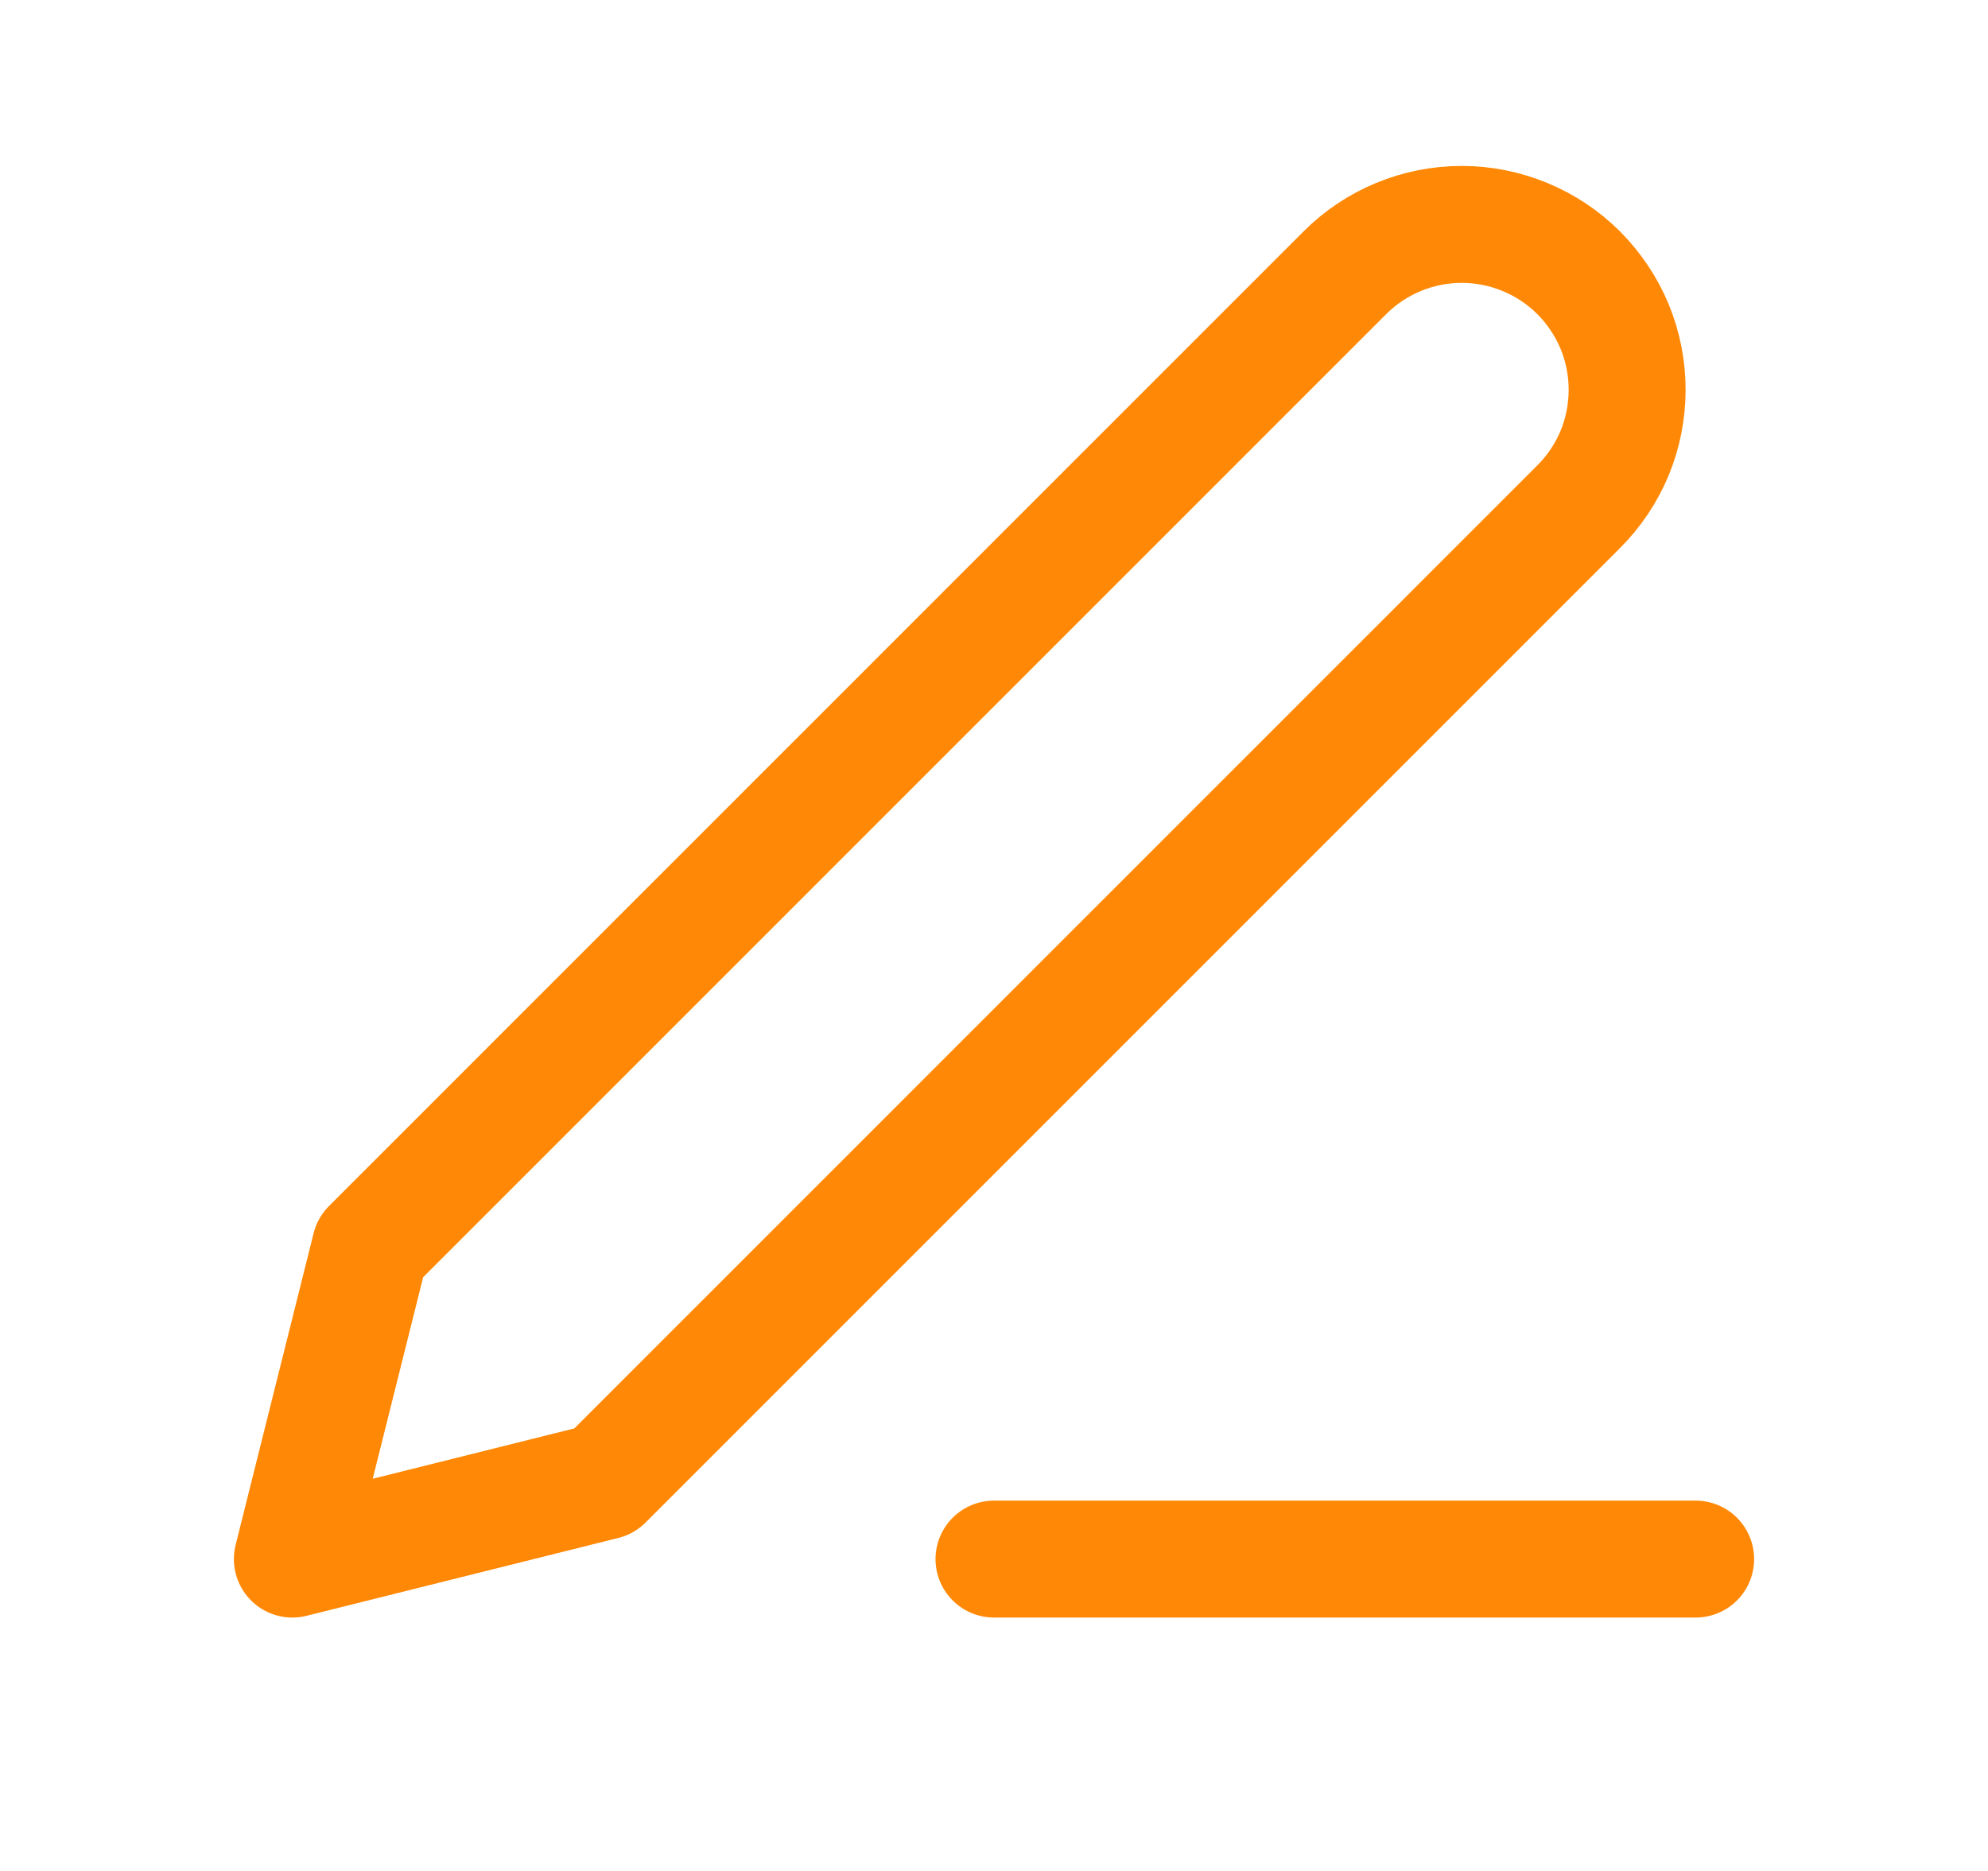
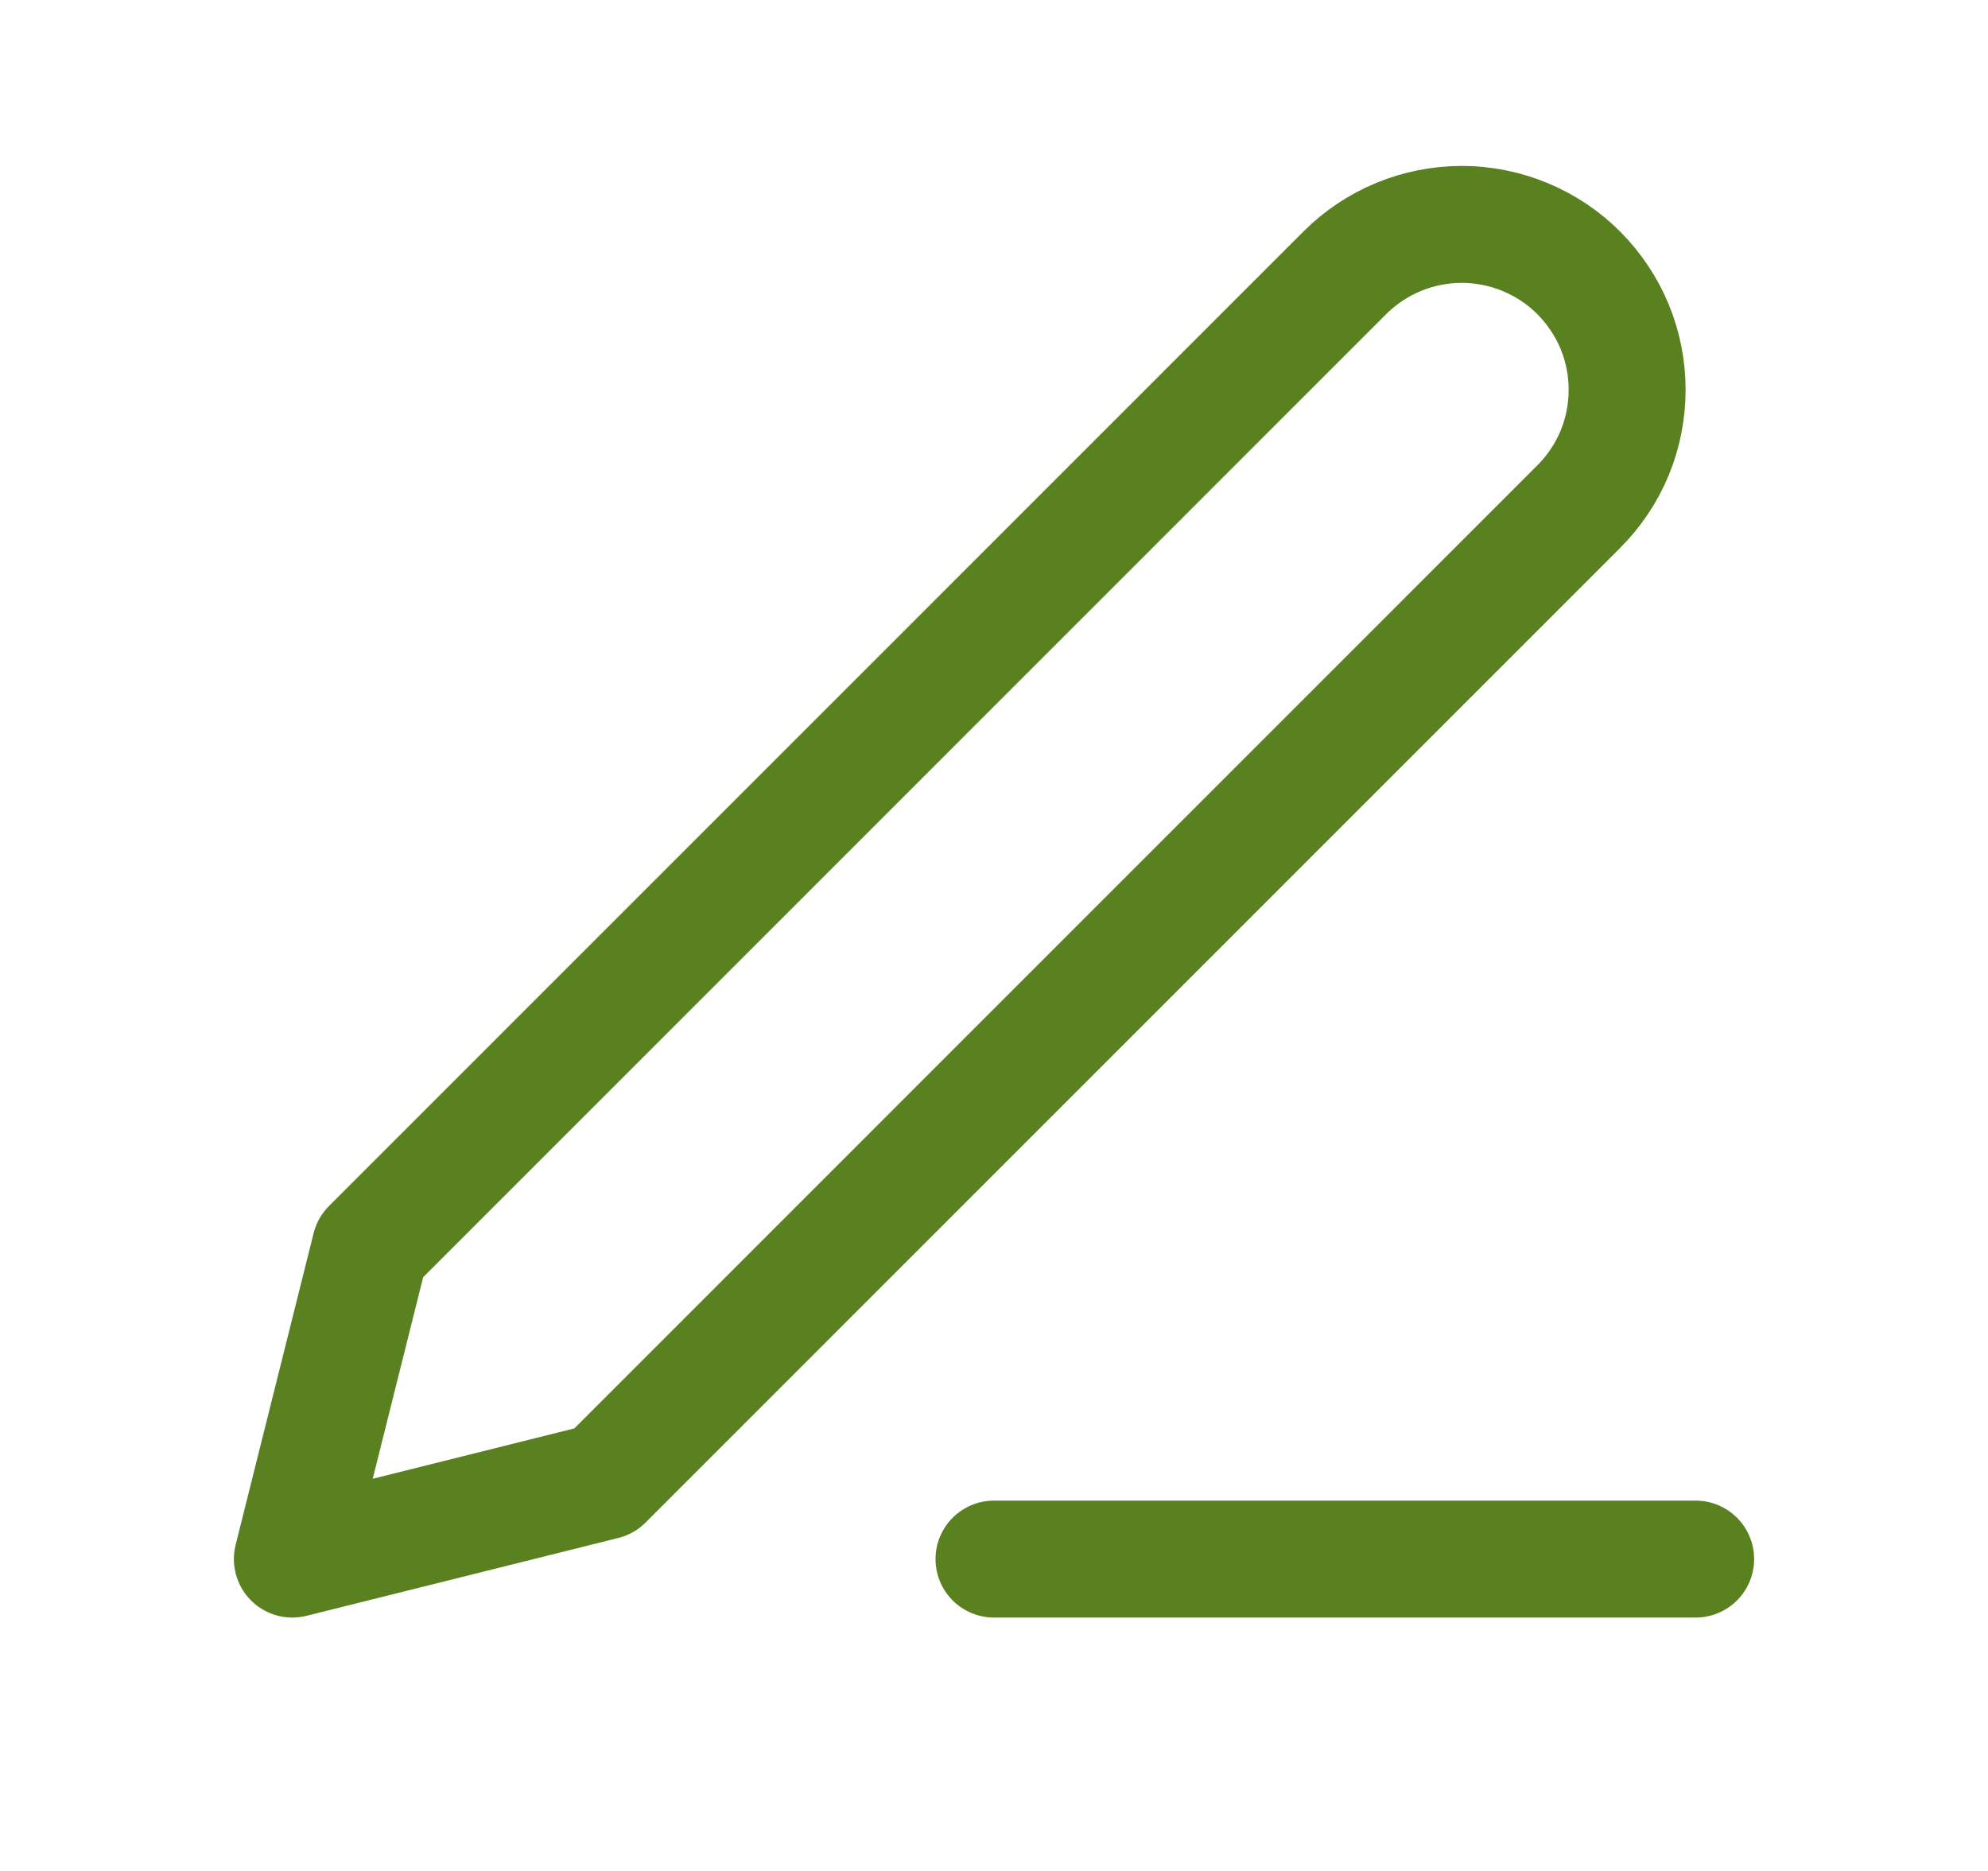
<svg xmlns="http://www.w3.org/2000/svg" width="17" height="16" viewBox="0 0 17 16" fill="none">
-   <path d="M8.5 13.333H14.5" stroke="#FF8906" stroke-linecap="round" stroke-linejoin="round" />
-   <path d="M11.5 2.333C11.765 2.068 12.125 1.919 12.5 1.919C12.686 1.919 12.87 1.956 13.041 2.027C13.213 2.098 13.369 2.202 13.5 2.333C13.631 2.465 13.736 2.621 13.807 2.792C13.878 2.964 13.914 3.148 13.914 3.333C13.914 3.519 13.878 3.703 13.807 3.875C13.736 4.046 13.631 4.202 13.5 4.333L5.167 12.667L2.5 13.333L3.167 10.667L11.5 2.333Z" stroke="#FF8906" stroke-linecap="round" stroke-linejoin="round" />
+   <path d="M8.5 13.333H14.5" stroke="#5a8120" stroke-linecap="round" stroke-linejoin="round" />
+   <path d="M11.5 2.333C11.765 2.068 12.125 1.919 12.5 1.919C12.686 1.919 12.87 1.956 13.041 2.027C13.213 2.098 13.369 2.202 13.5 2.333C13.631 2.465 13.736 2.621 13.807 2.792C13.878 2.964 13.914 3.148 13.914 3.333C13.914 3.519 13.878 3.703 13.807 3.875C13.736 4.046 13.631 4.202 13.5 4.333L5.167 12.667L2.5 13.333L3.167 10.667L11.5 2.333Z" stroke="#5a8120" stroke-linecap="round" stroke-linejoin="round" />
</svg>
